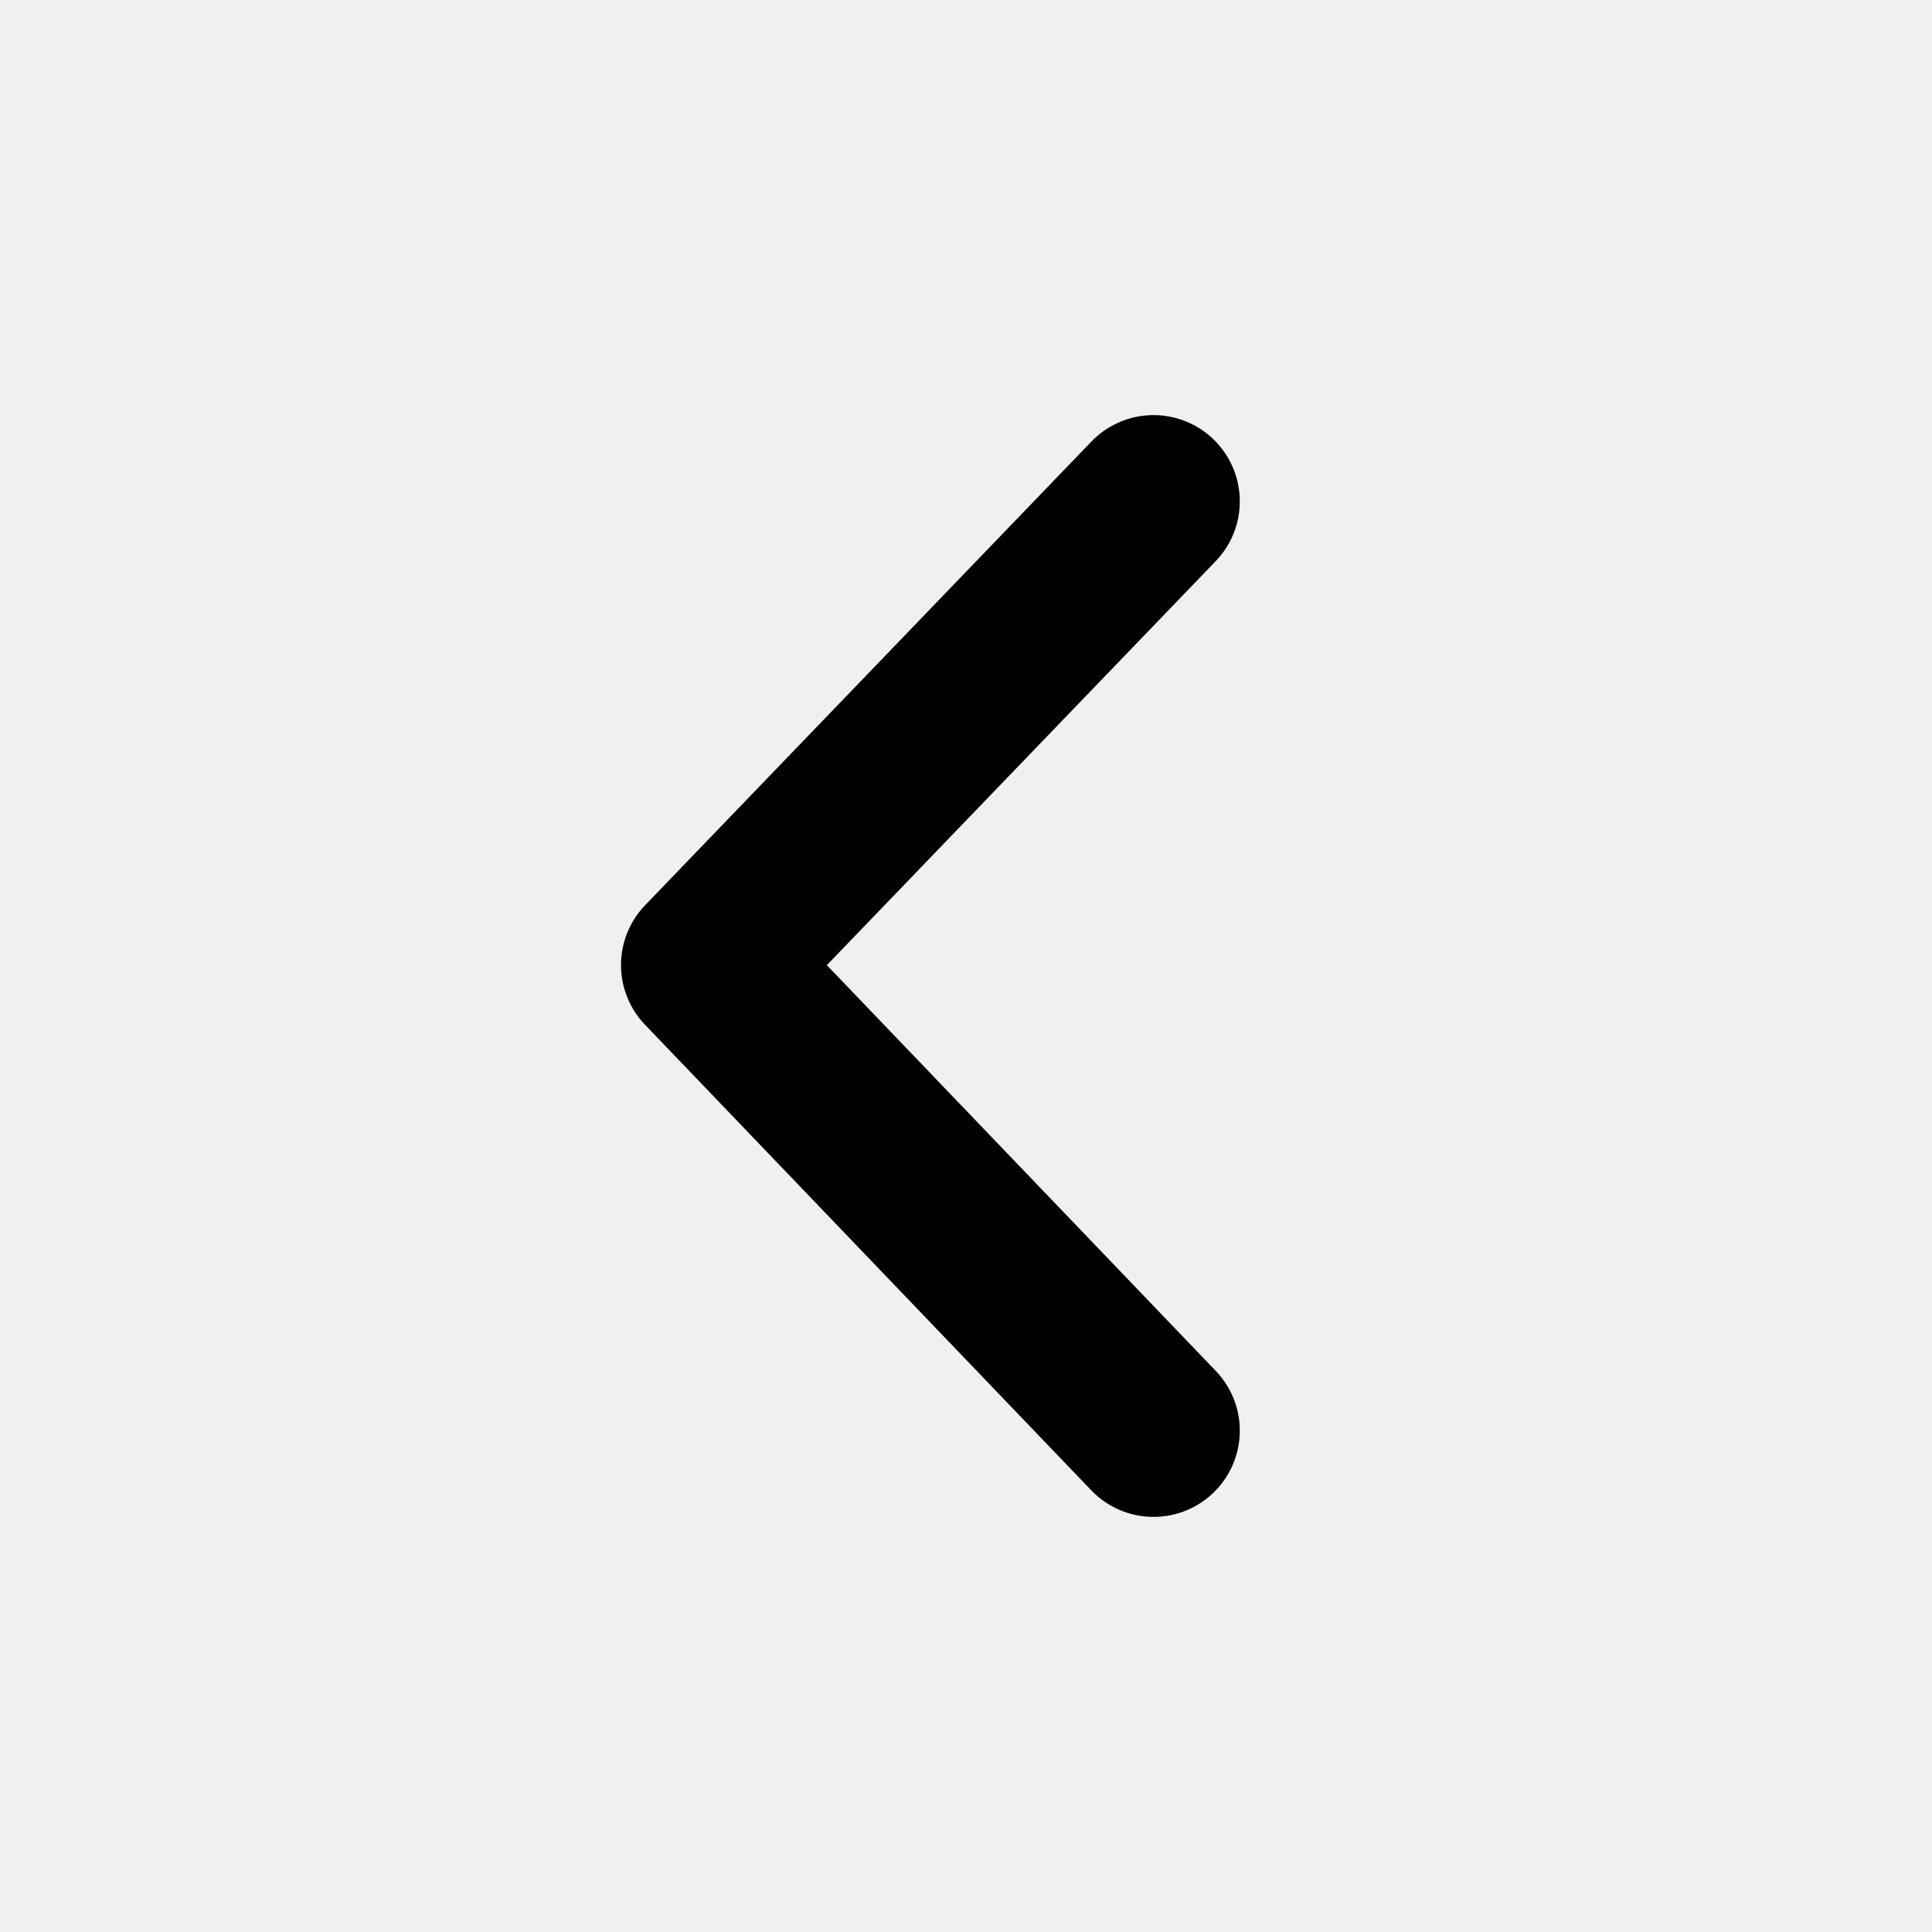
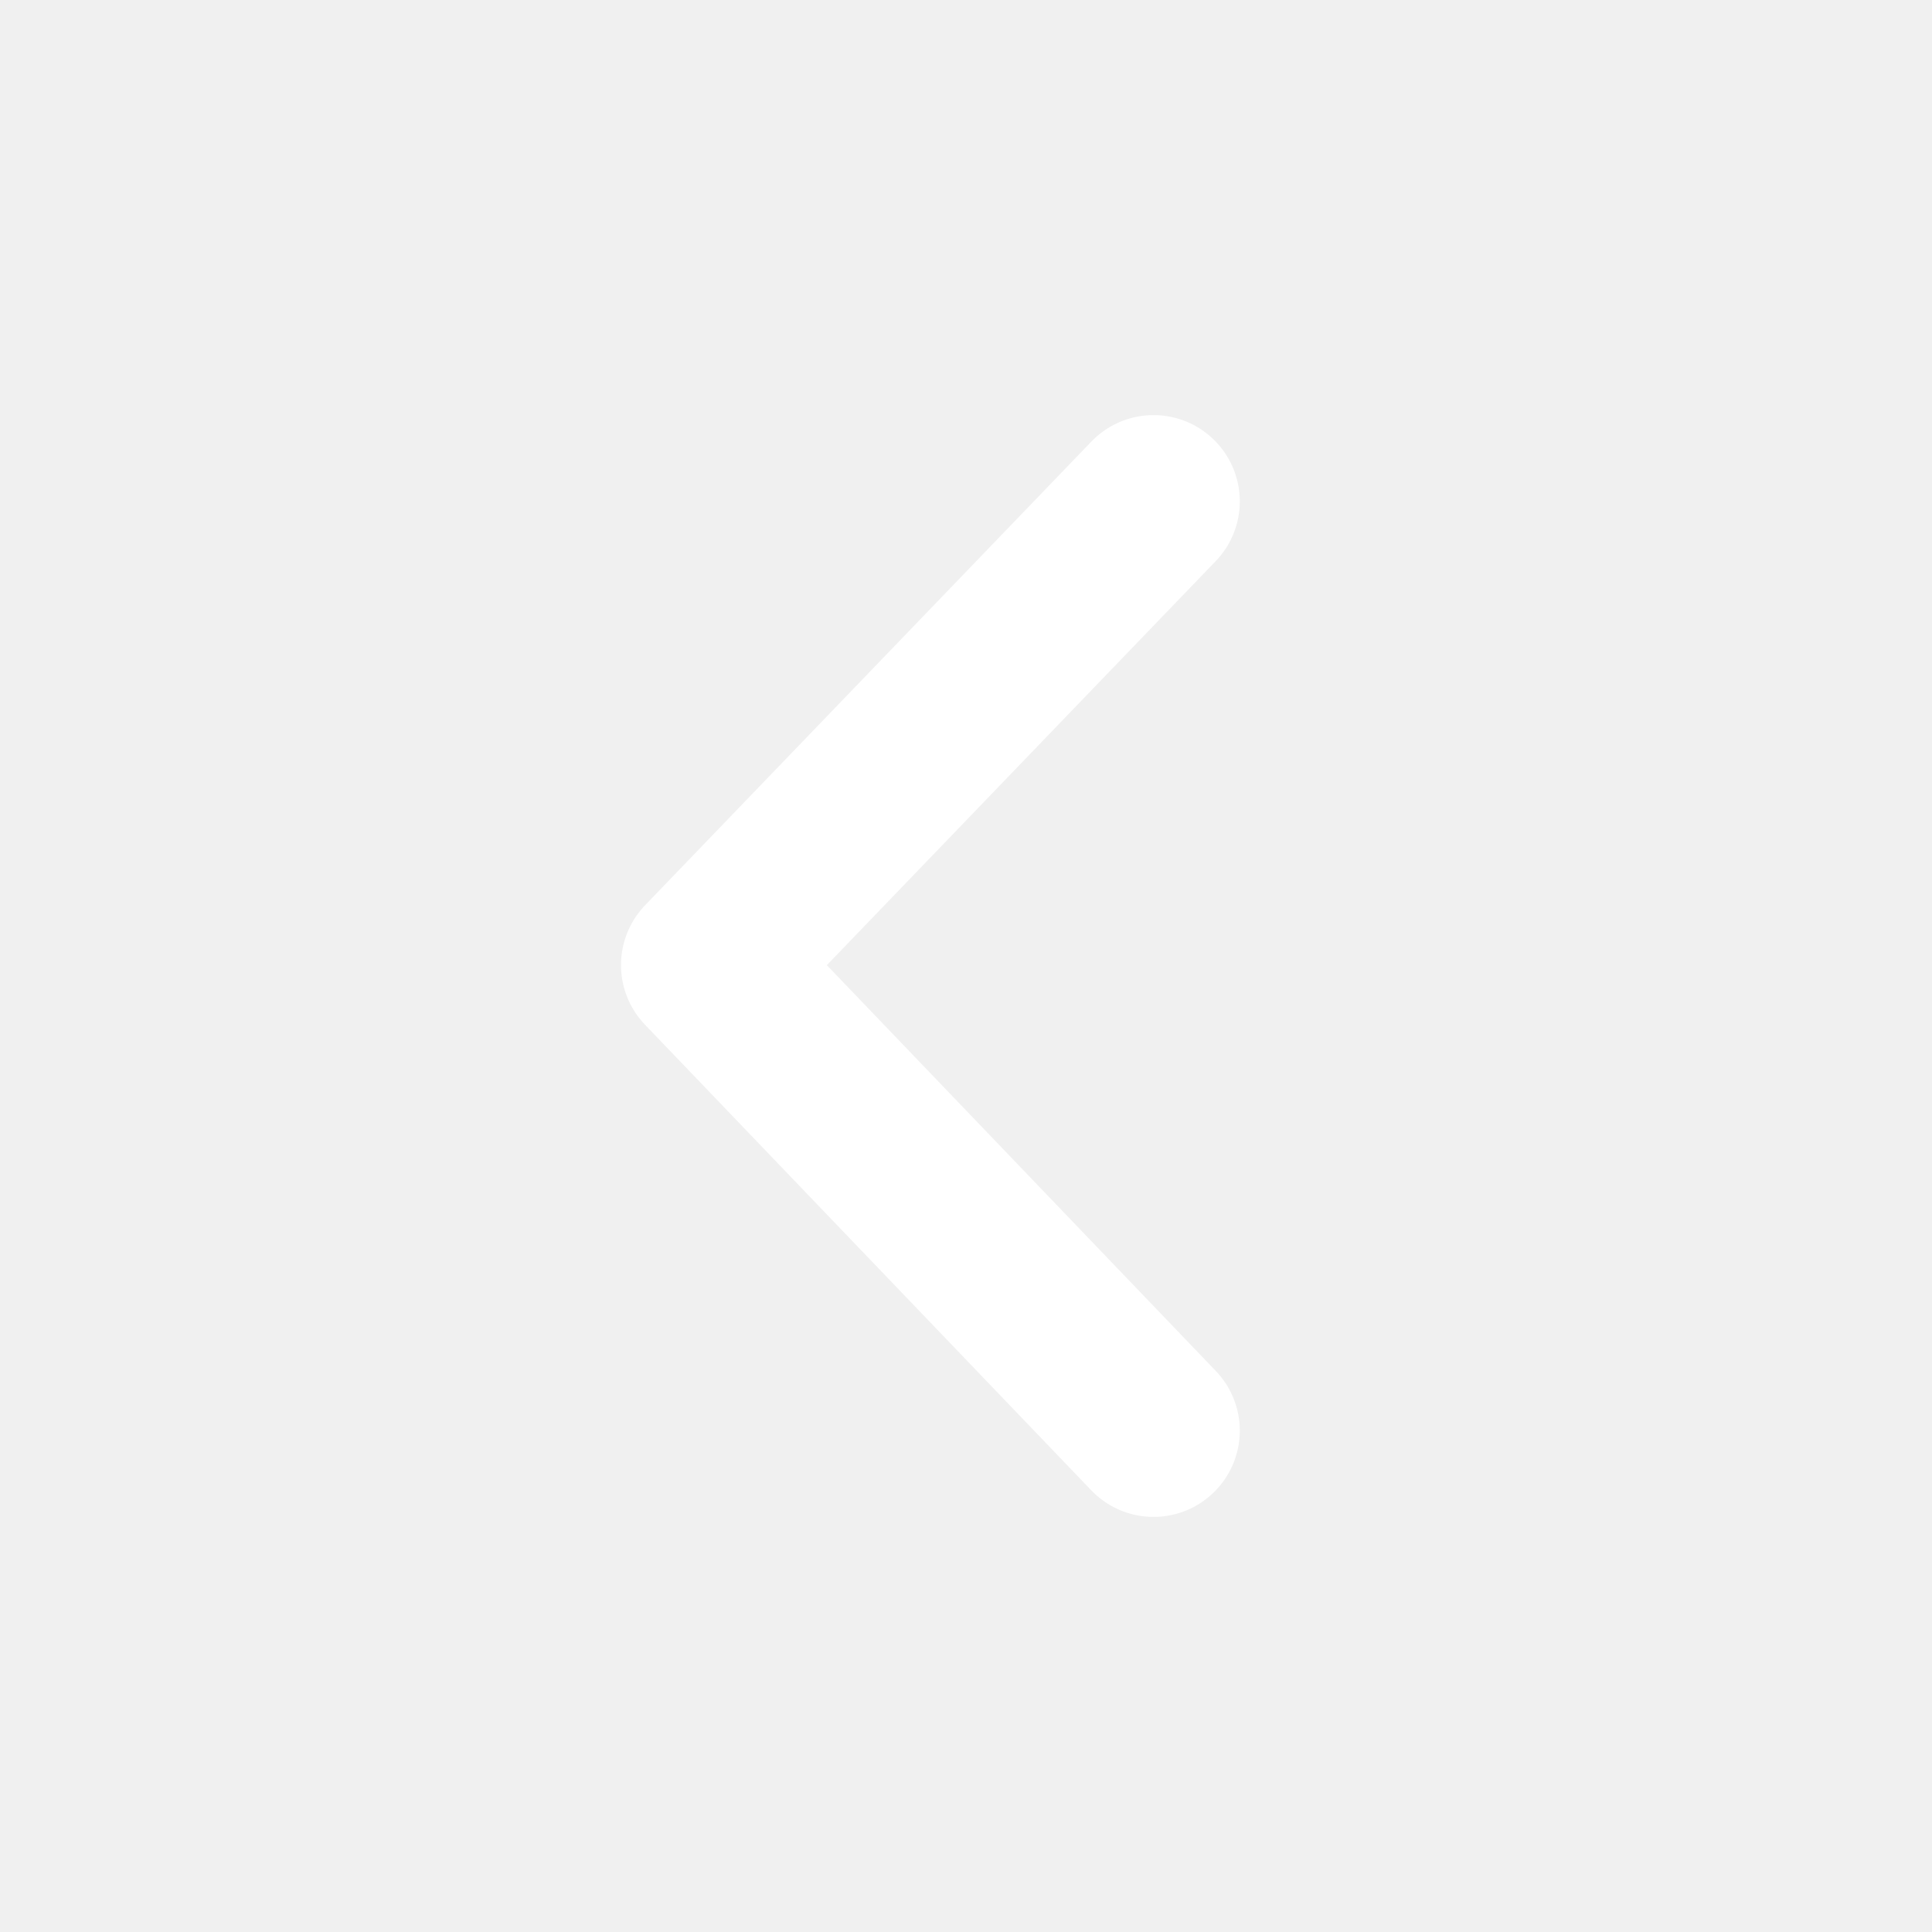
<svg xmlns="http://www.w3.org/2000/svg" width="14" height="14" viewBox="0 0 14 14" fill="none">
-   <path d="M8.359 3.633L5.125 6.993L8.359 10.367" stroke="black" stroke-width="1.25" stroke-linecap="round" stroke-linejoin="round" />
+   <path d="M8.359 3.633L5.125 6.993L8.359 10.367" stroke="white" stroke-width="1.25" stroke-linecap="round" stroke-linejoin="round" />
</svg>
